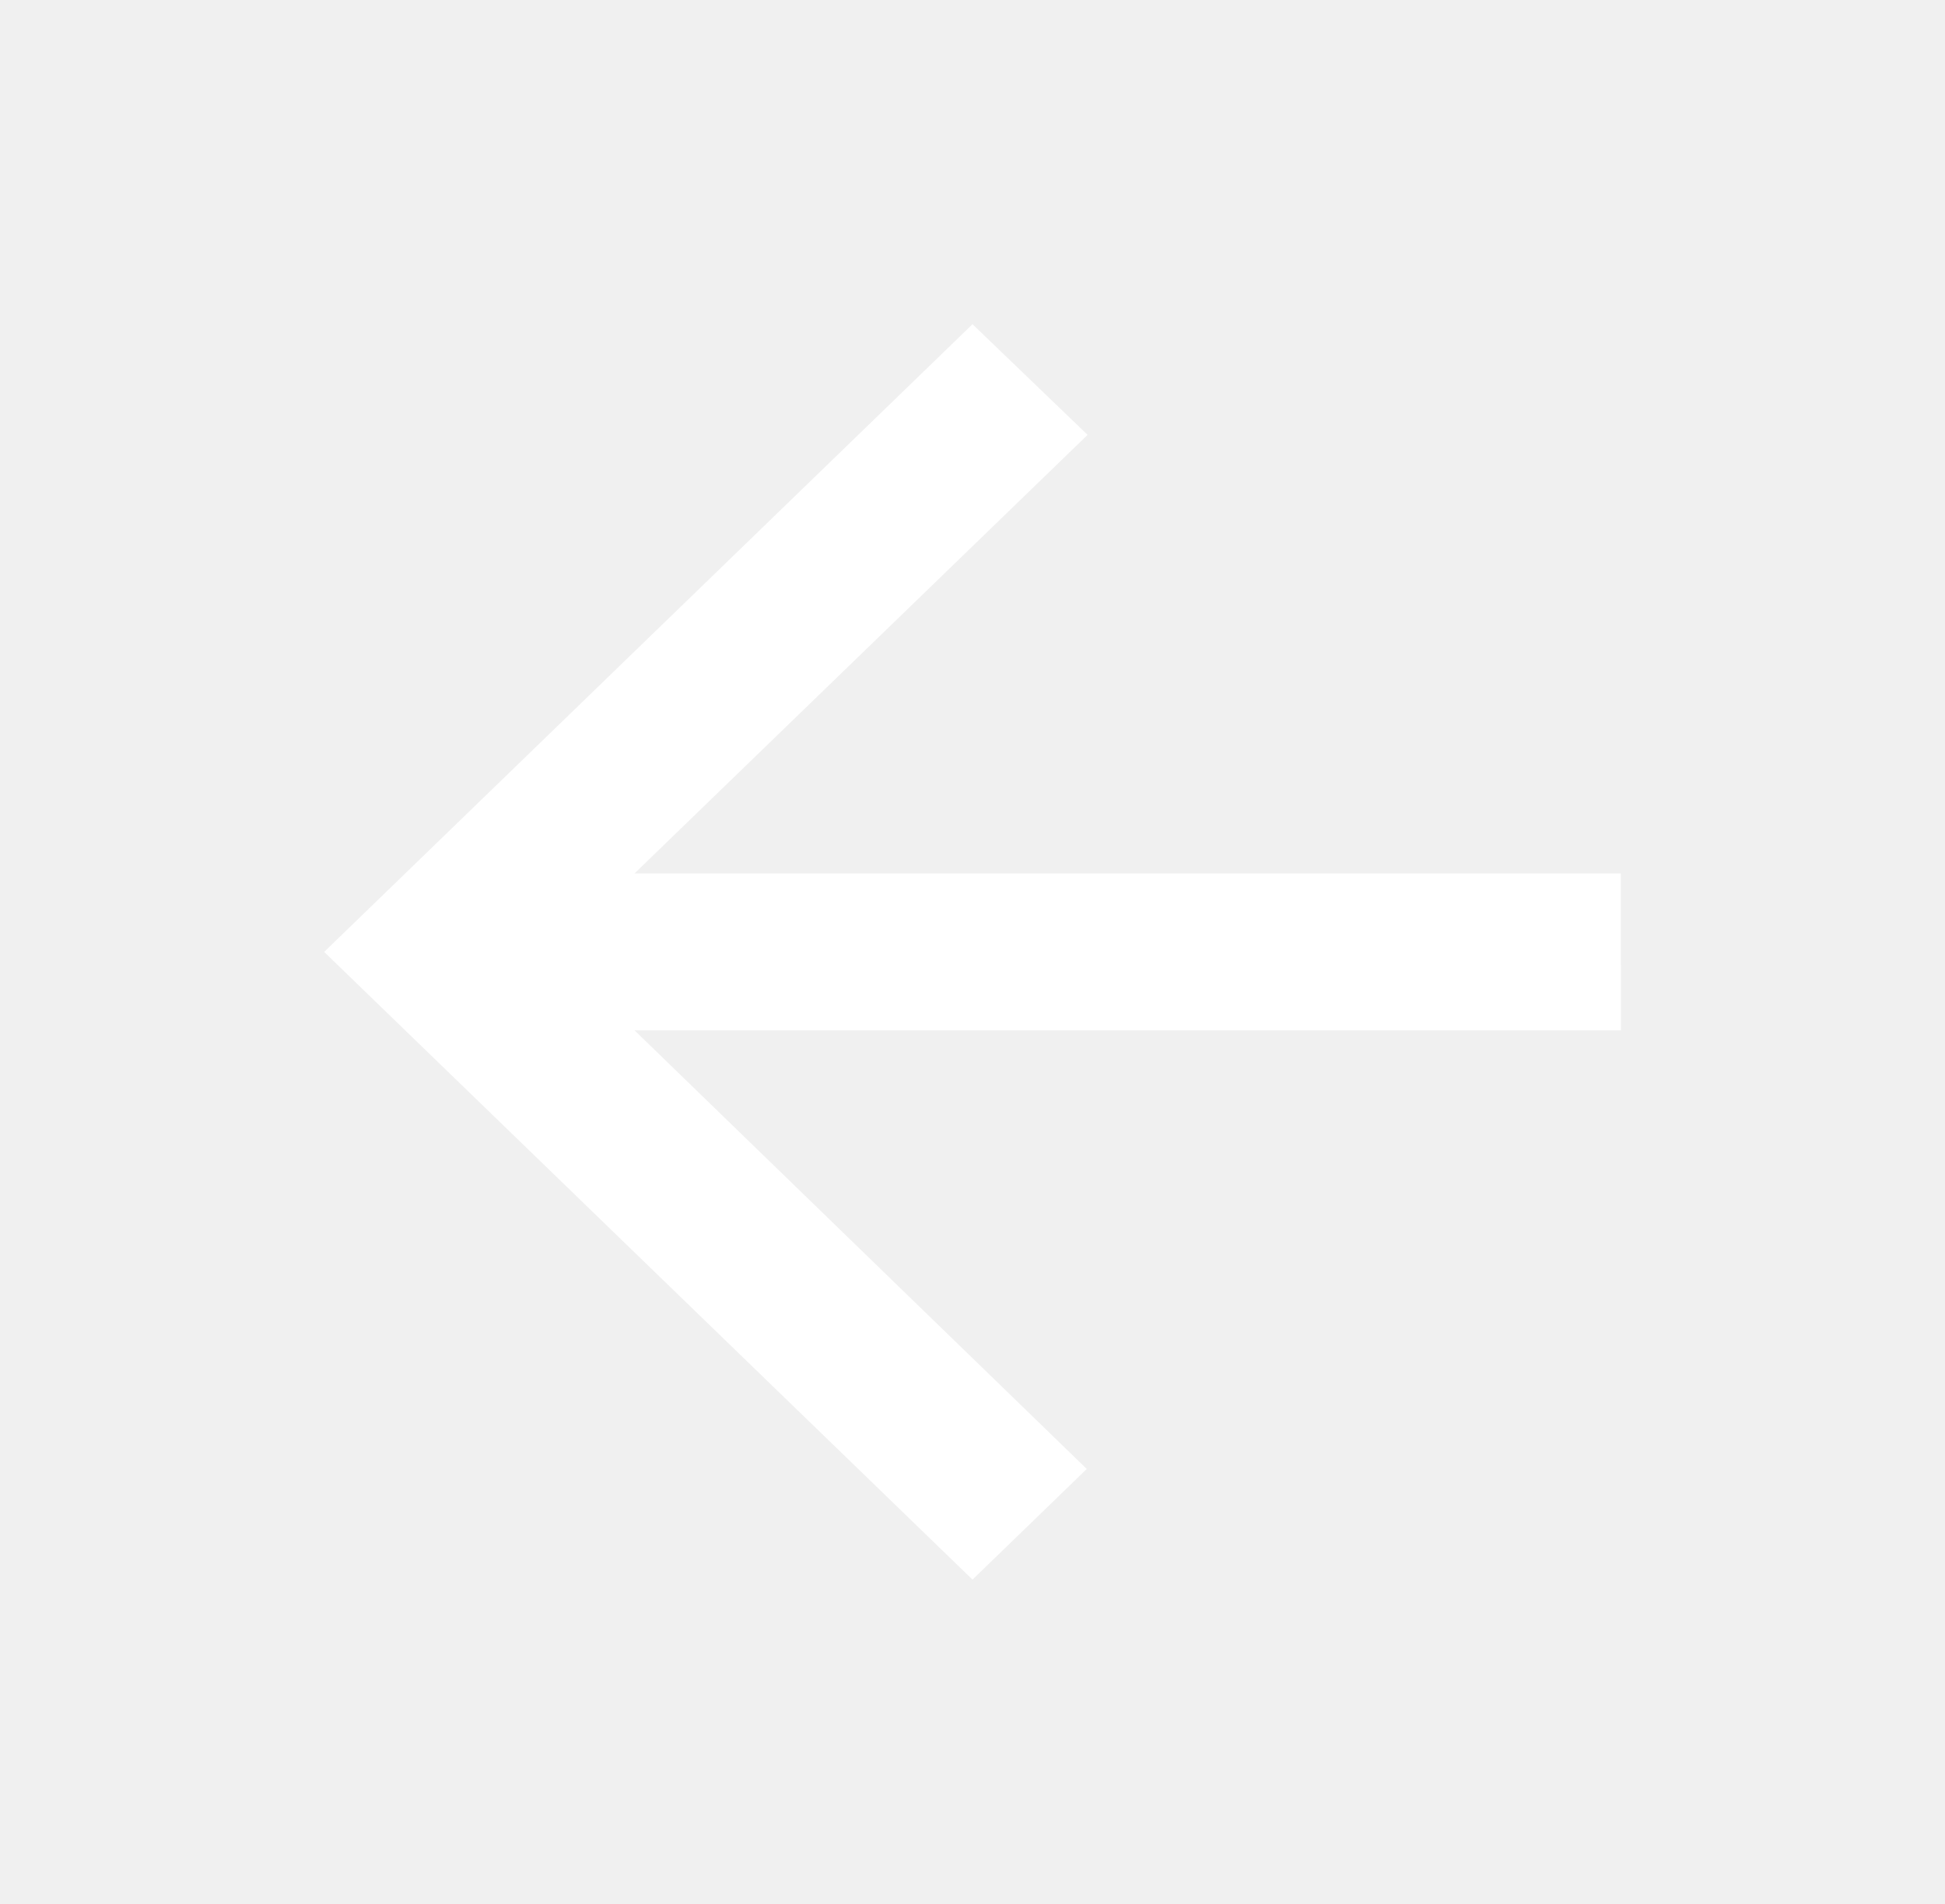
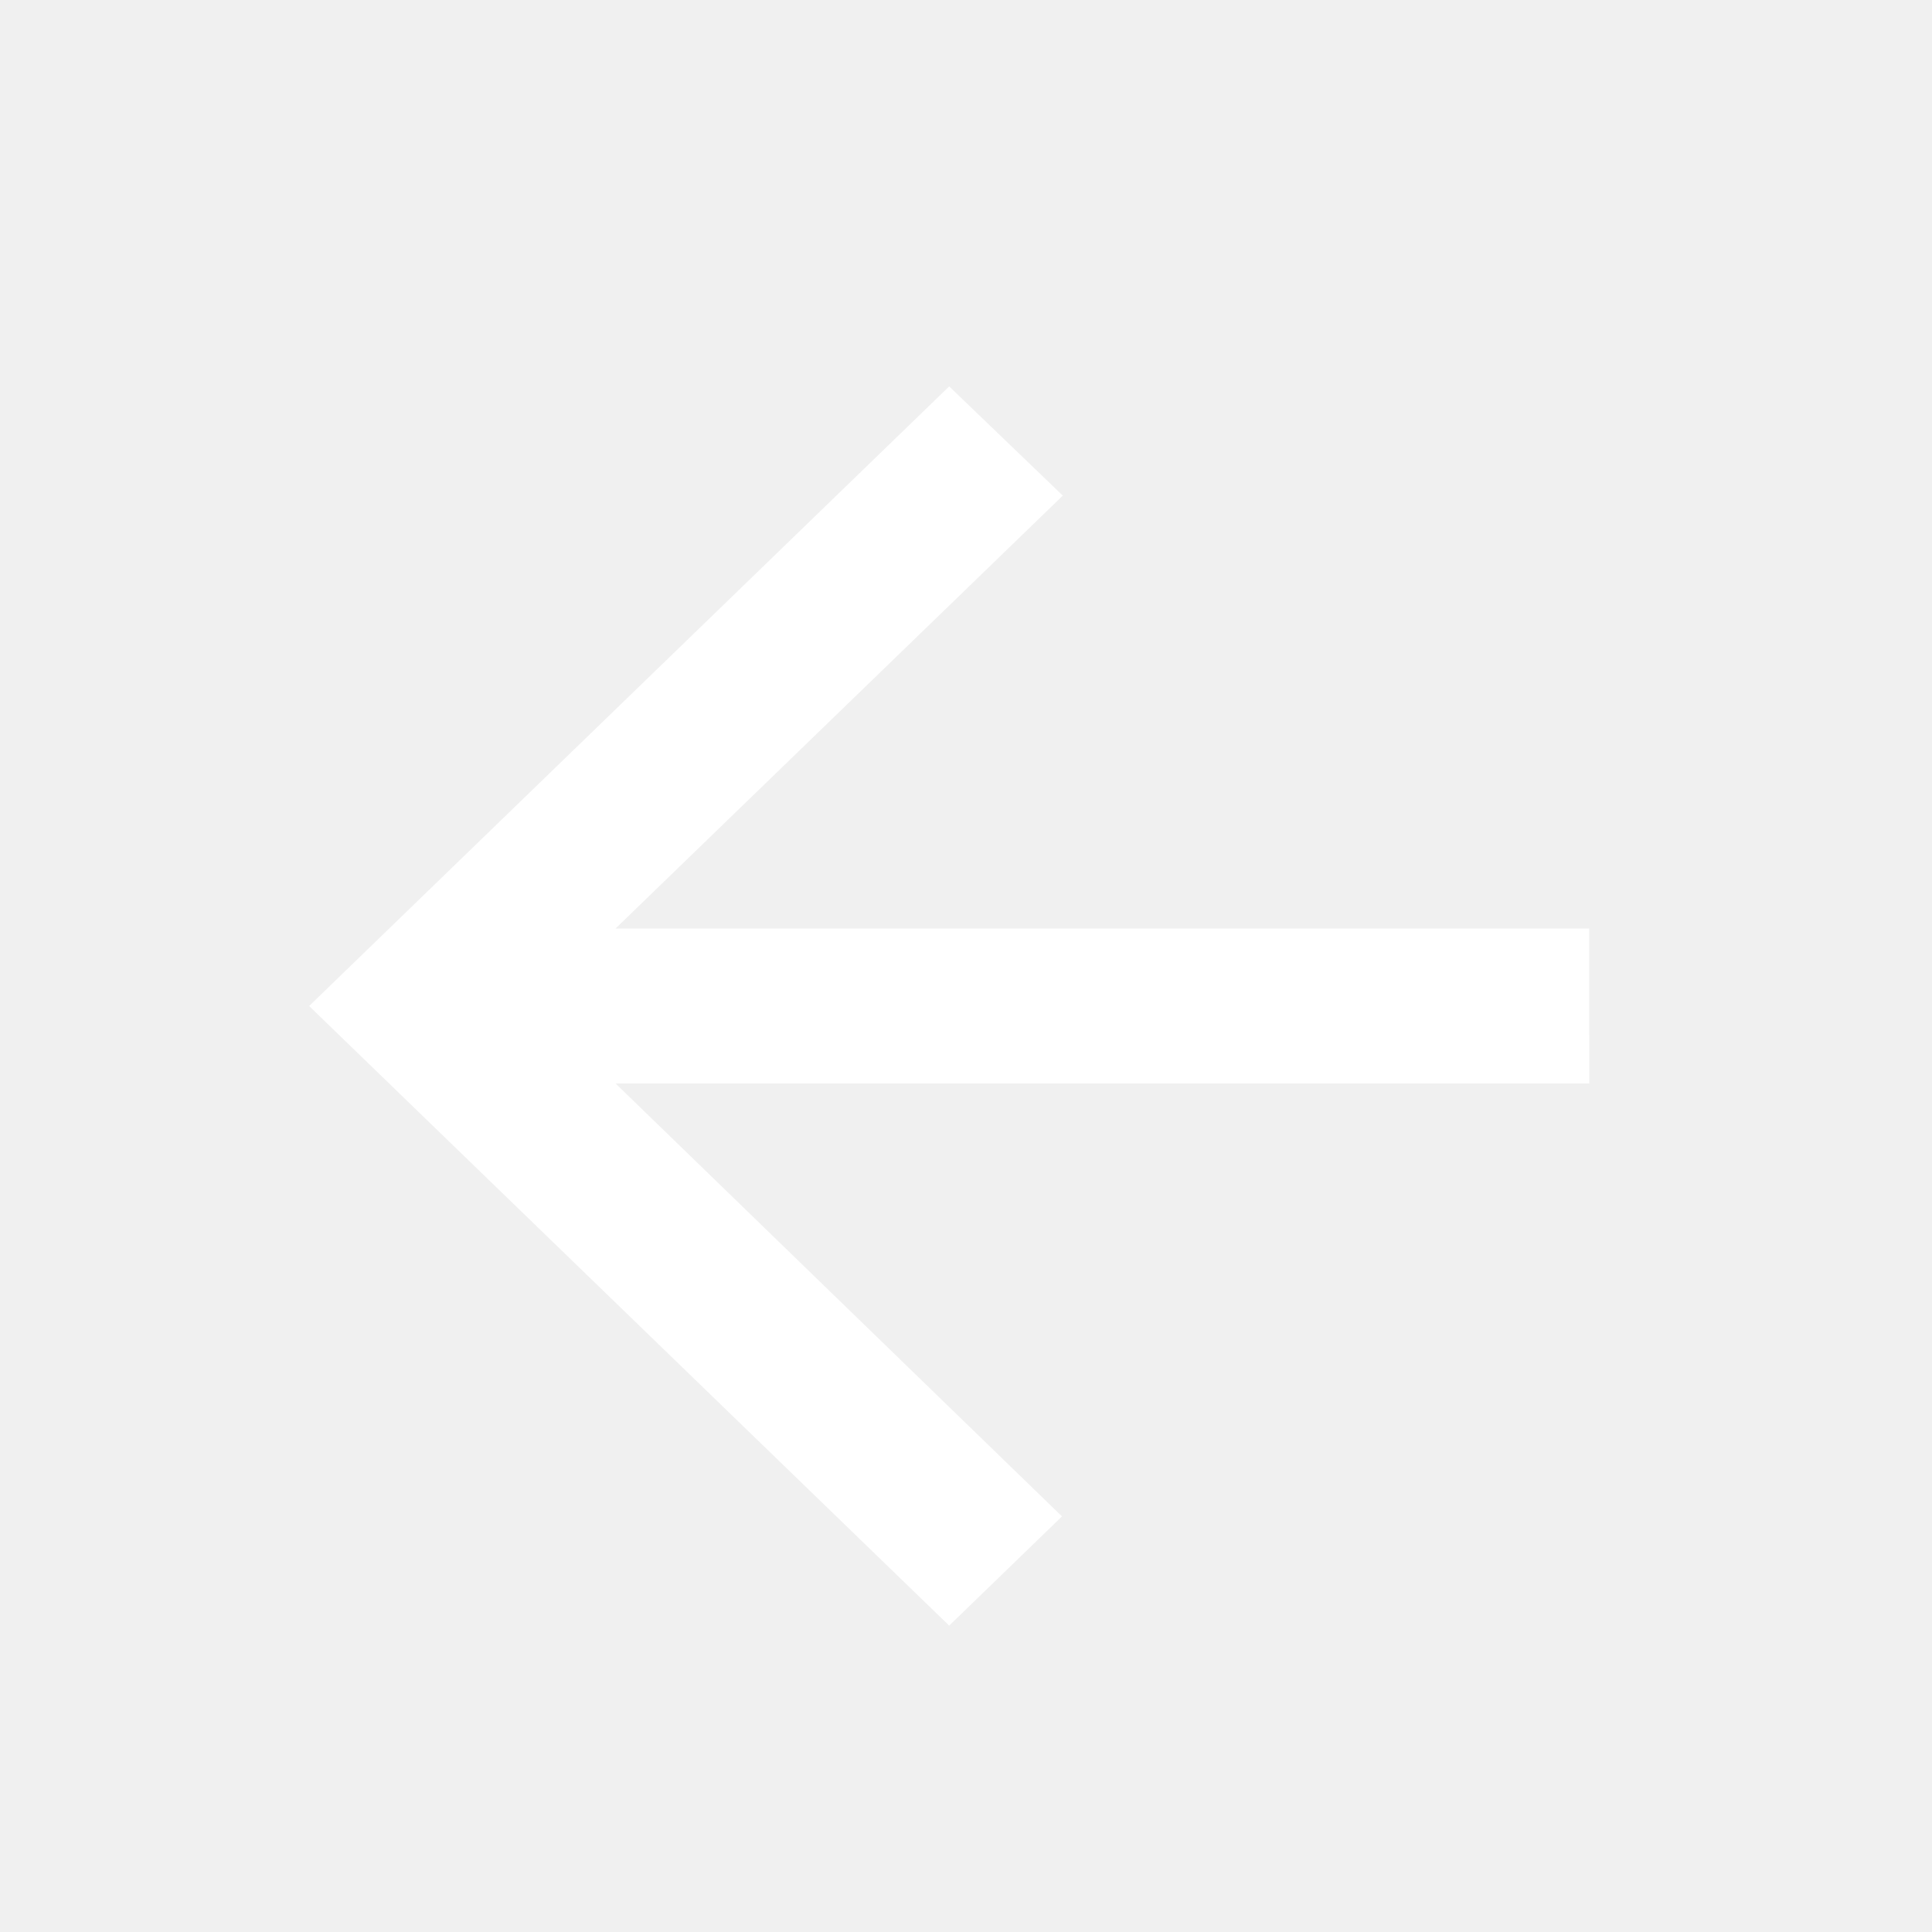
- <svg xmlns="http://www.w3.org/2000/svg" id="arrow_back-24px" width="99.388" height="97.271" viewBox="0 0 99.388 97.271">
+ <svg xmlns="http://www.w3.org/2000/svg" id="arrow_back-24px" width="100" height="100" viewBox="0 0 100 100">
  <path id="Tracé_43" data-name="Tracé 43" d="M0,0H99.387V97.271H0Z" fill="none" />
-   <path id="Tracé_44" data-name="Tracé 44" d="M70.258,32.062h-50.4L43.01,9.653,37.129,4,4,36.071,37.129,68.142l5.839-5.653L19.861,40.08h50.4Z" transform="translate(12.565 12.565)" fill="#fff" />
+   <path id="Tracé_44" data-name="Tracé 44" d="M70.258,32.062h-50.4L43.01,9.653,37.129,4,4,36.071,37.129,68.142l5.839-5.653L19.861,40.08h50.4Z" transform="translate(12 16)" fill="#fff" />
</svg>
